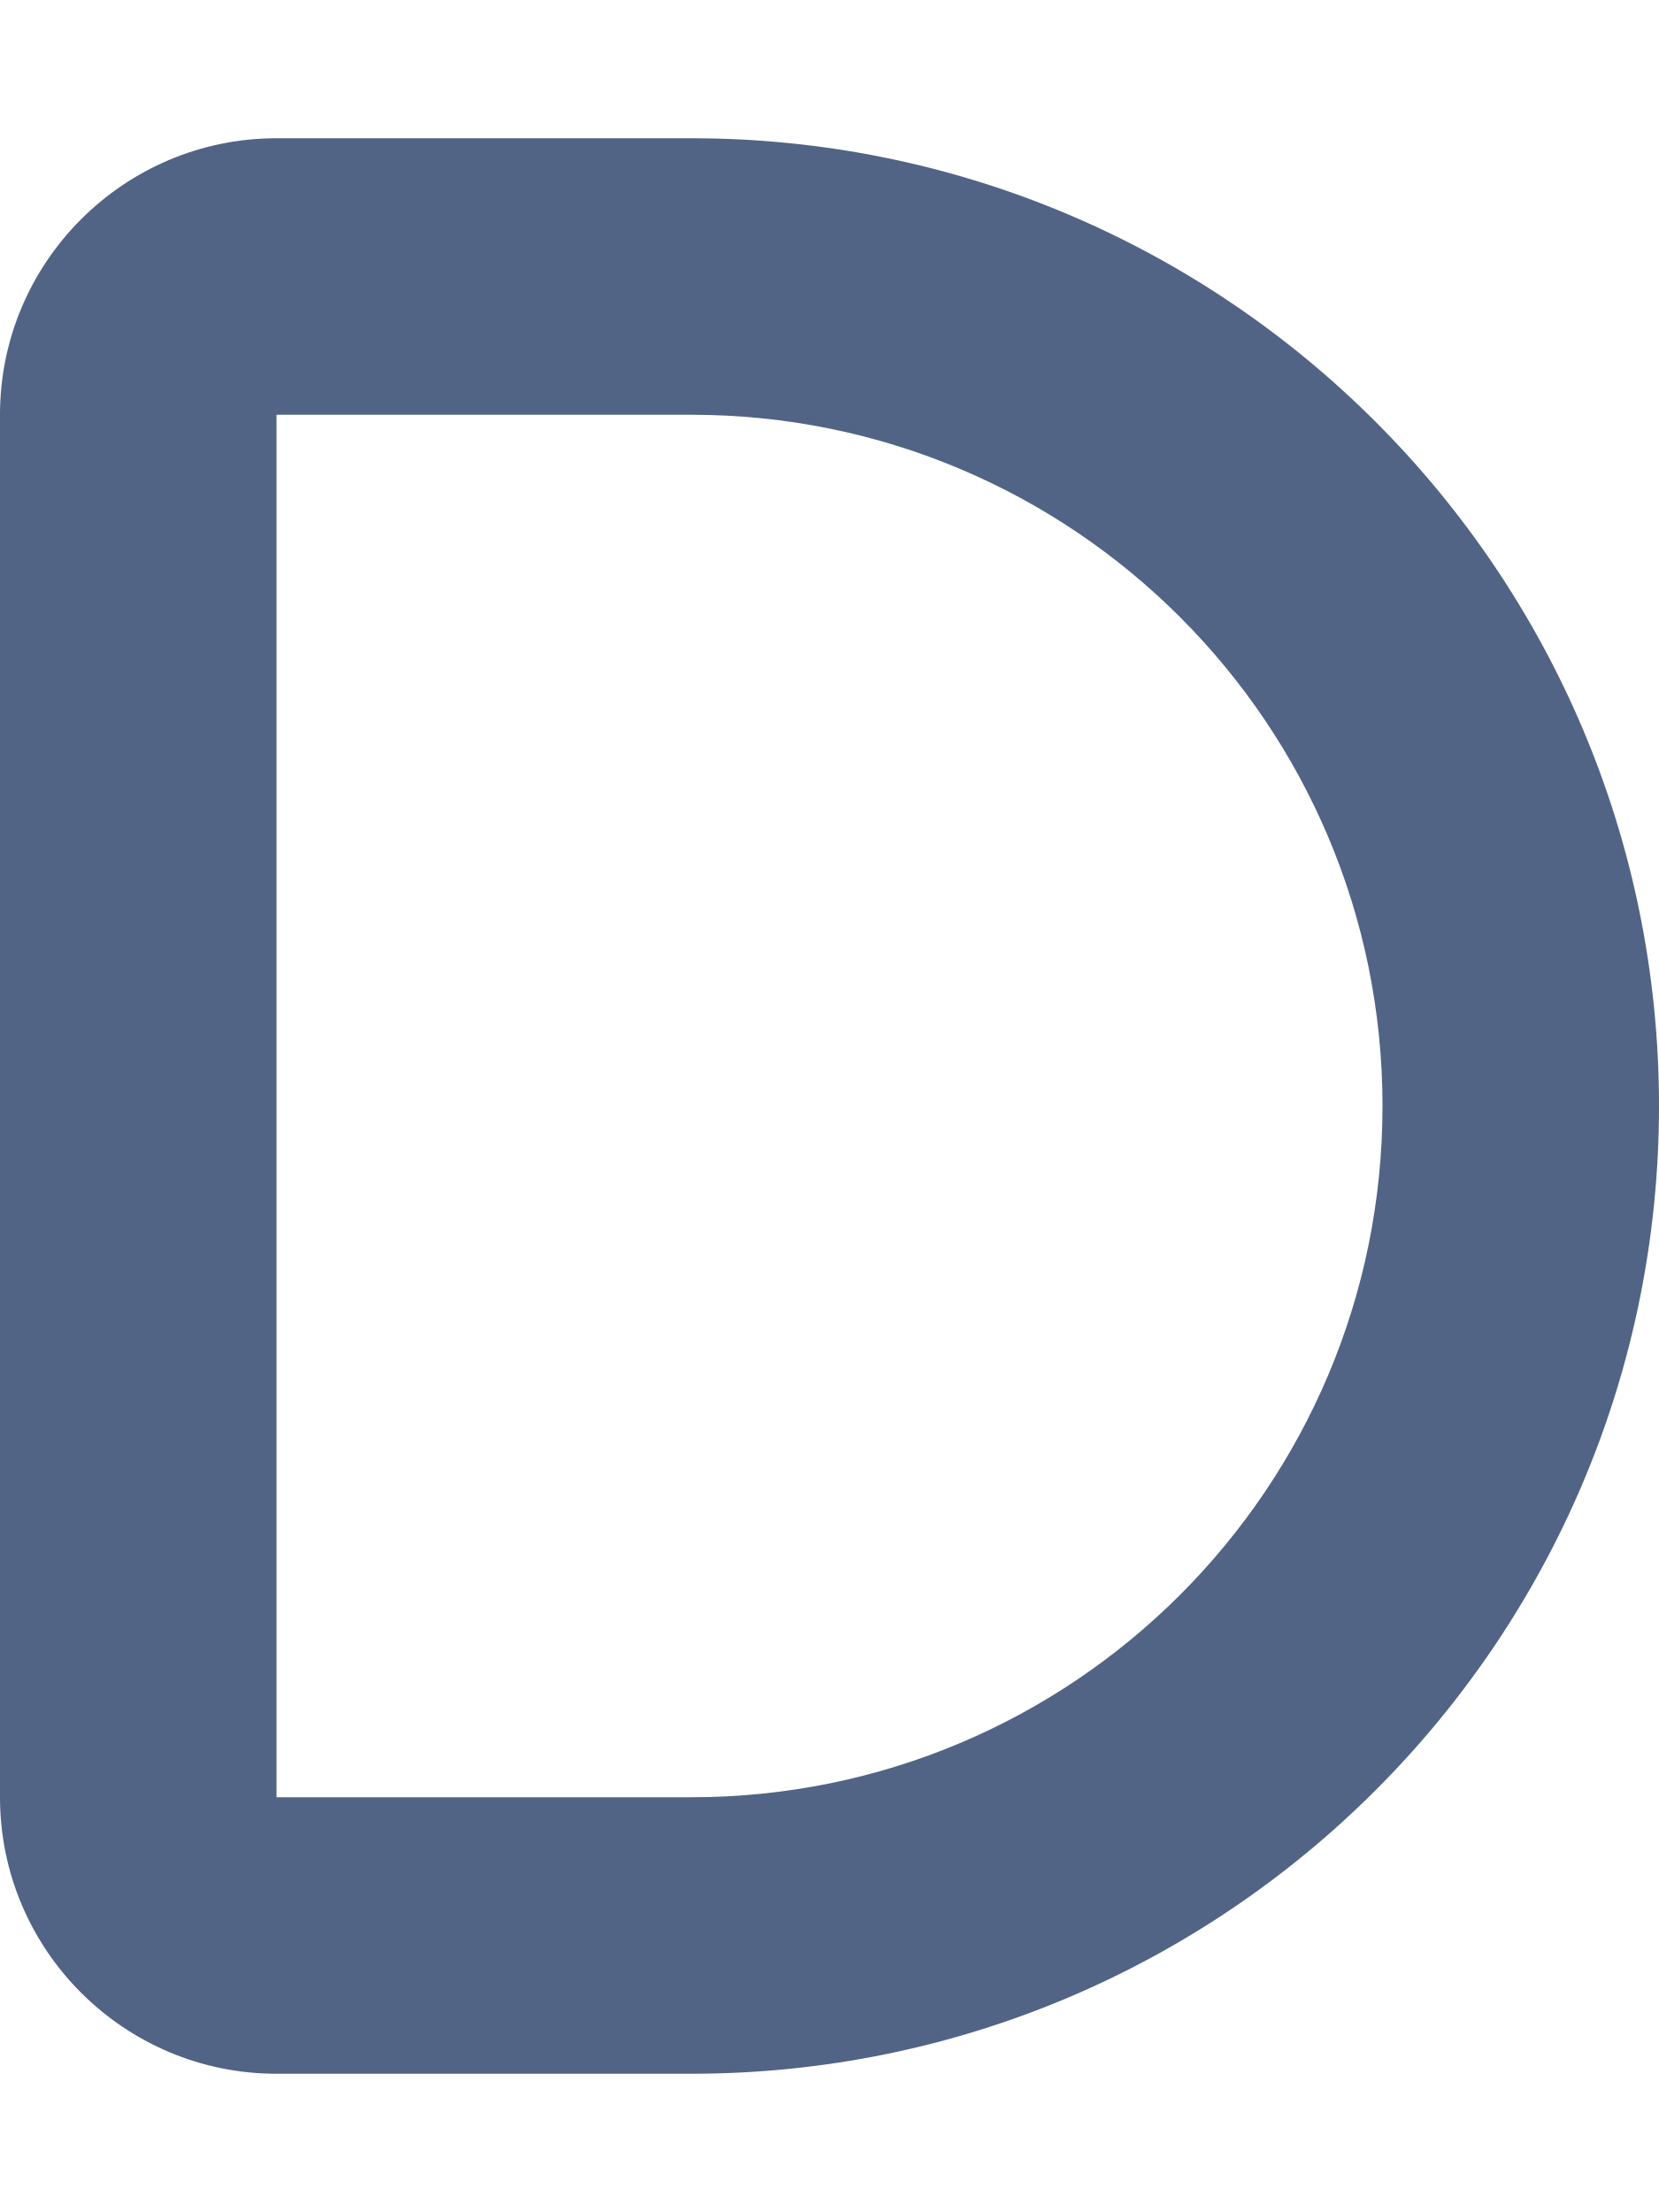
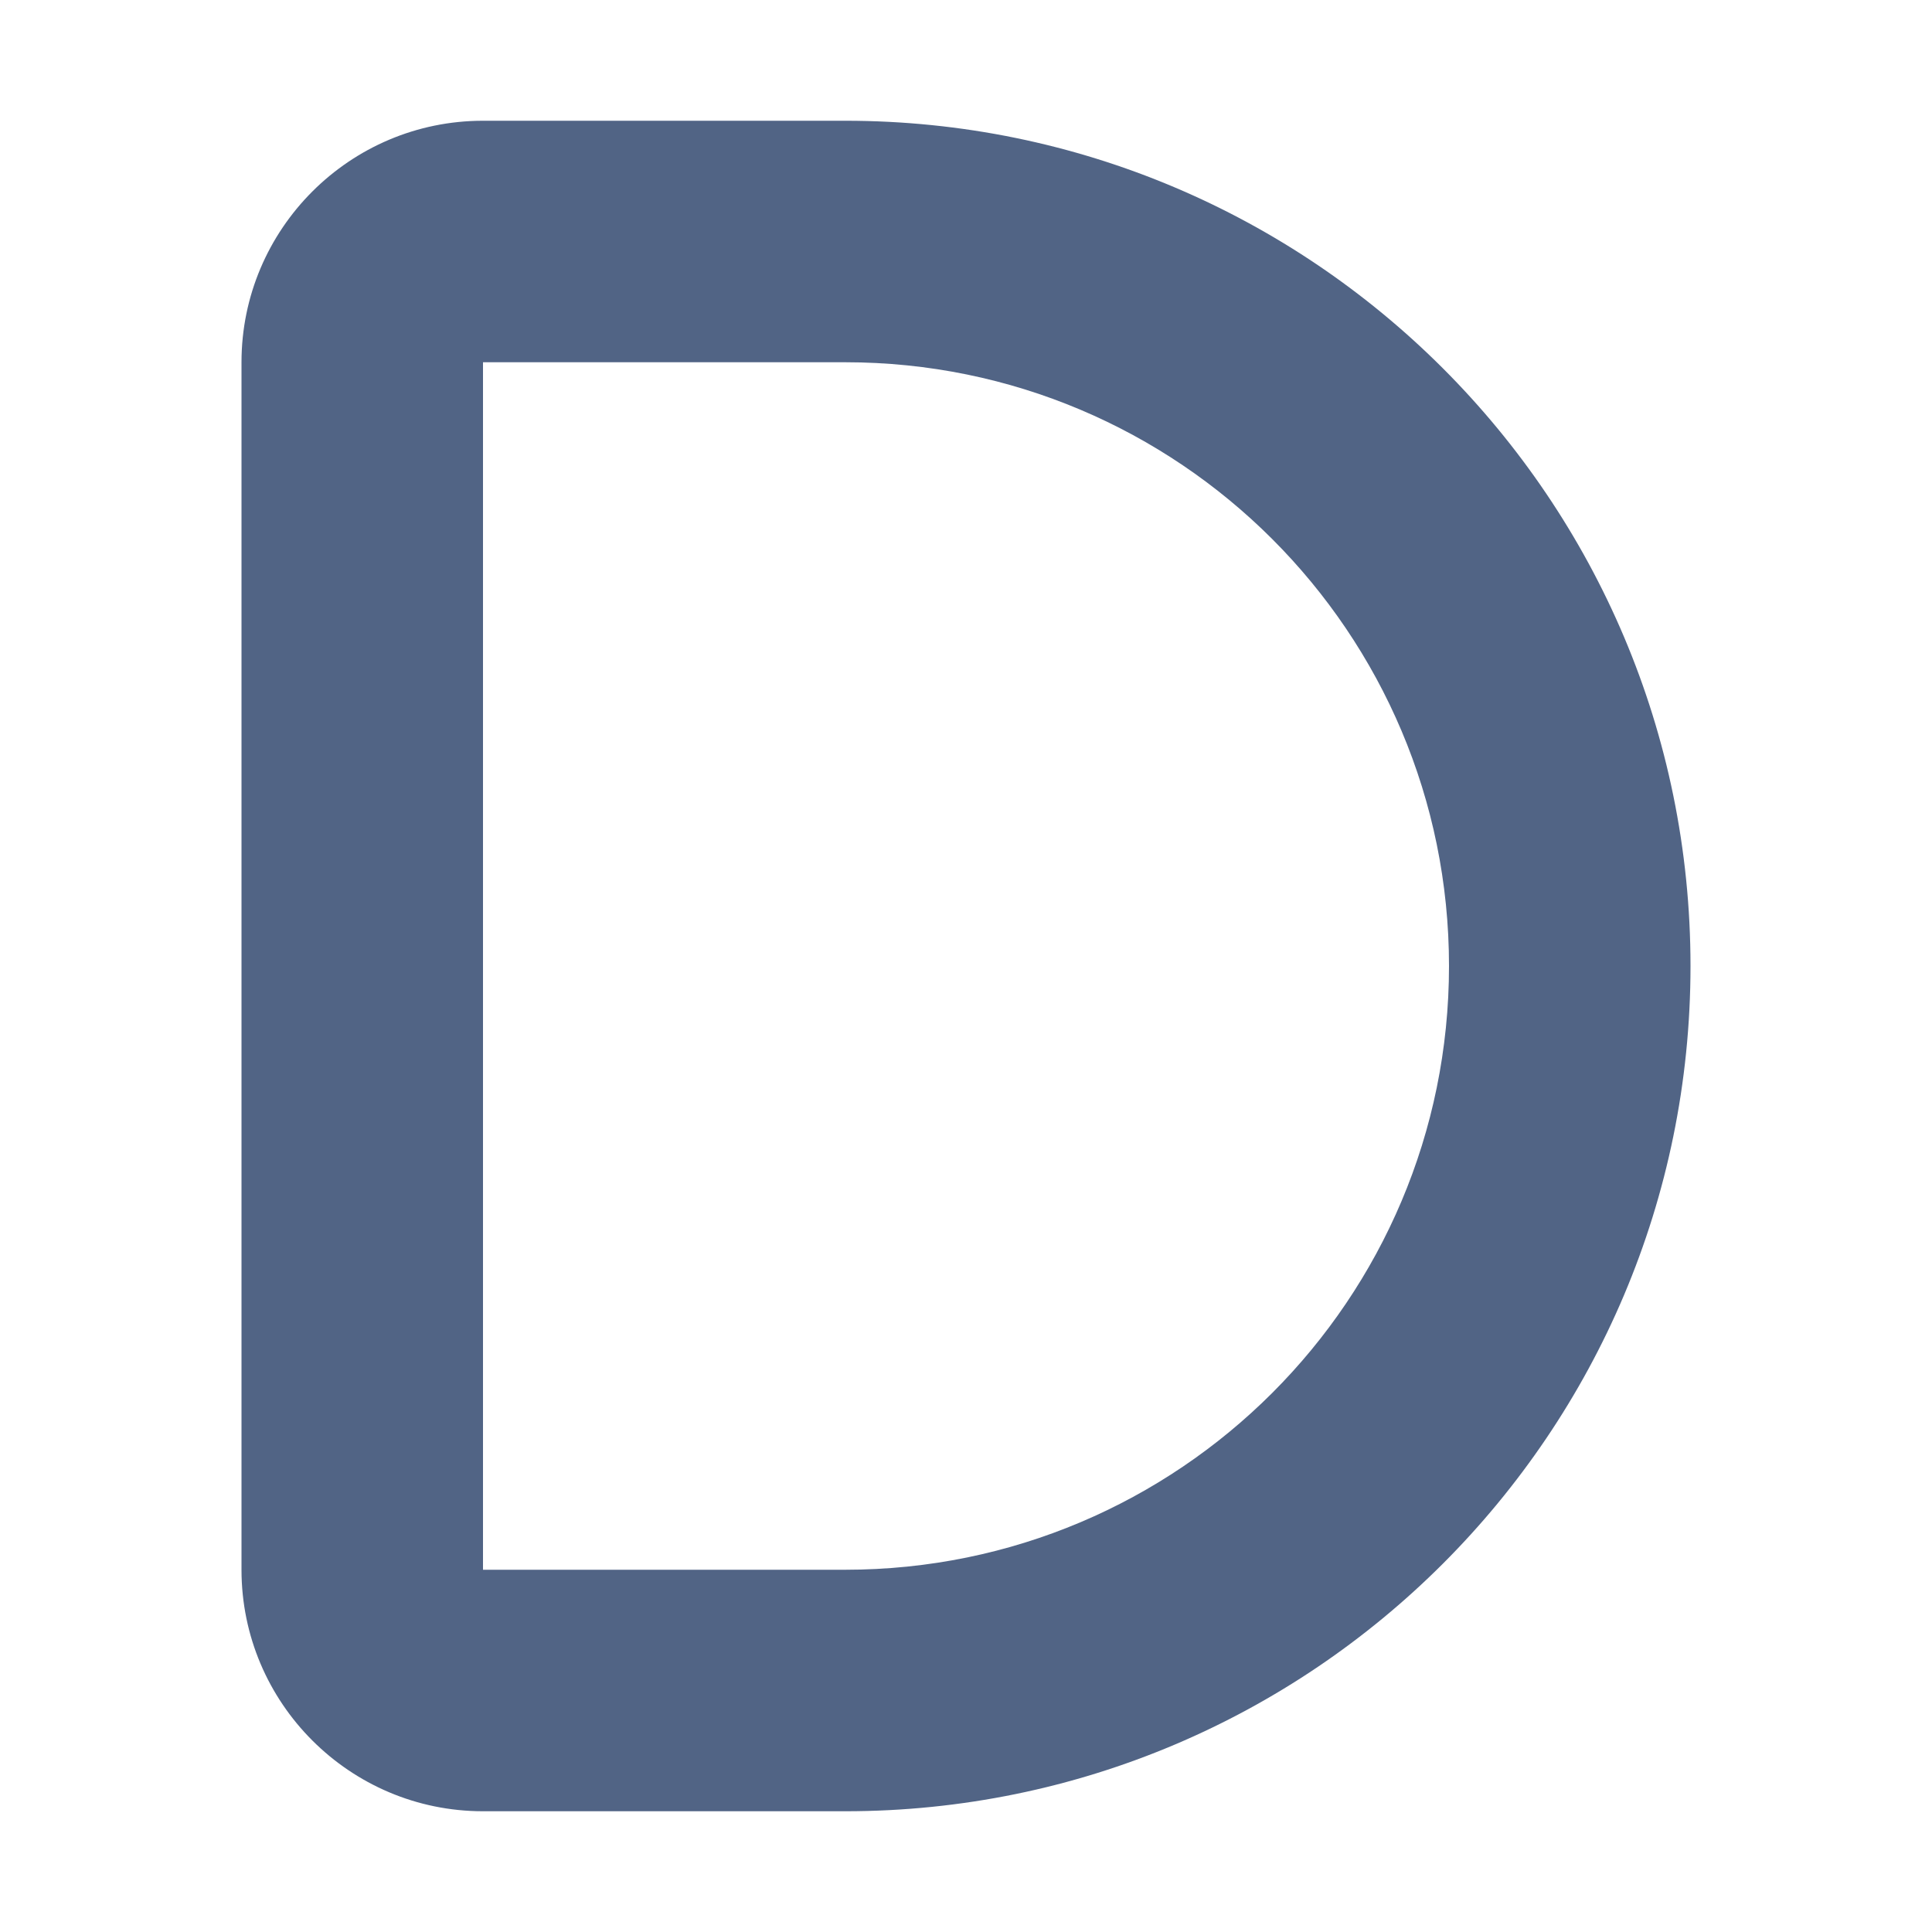
- <svg xmlns="http://www.w3.org/2000/svg" height="16" width="12" viewBox="0 0 384 512">
+ <svg xmlns="http://www.w3.org/2000/svg" height="16" width="16" viewBox="0 0 384 512">
  <path opacity="1" fill="#516485" d="M0 96C0 60.7 28.7 32 64 32h96c123.7 0 224 100.3 224 224s-100.3 224-224 224H64c-35.3 0-64-28.7-64-64V96zm160 0H64V416h96c88.4 0 160-71.6 160-160s-71.6-160-160-160z" />
</svg>
